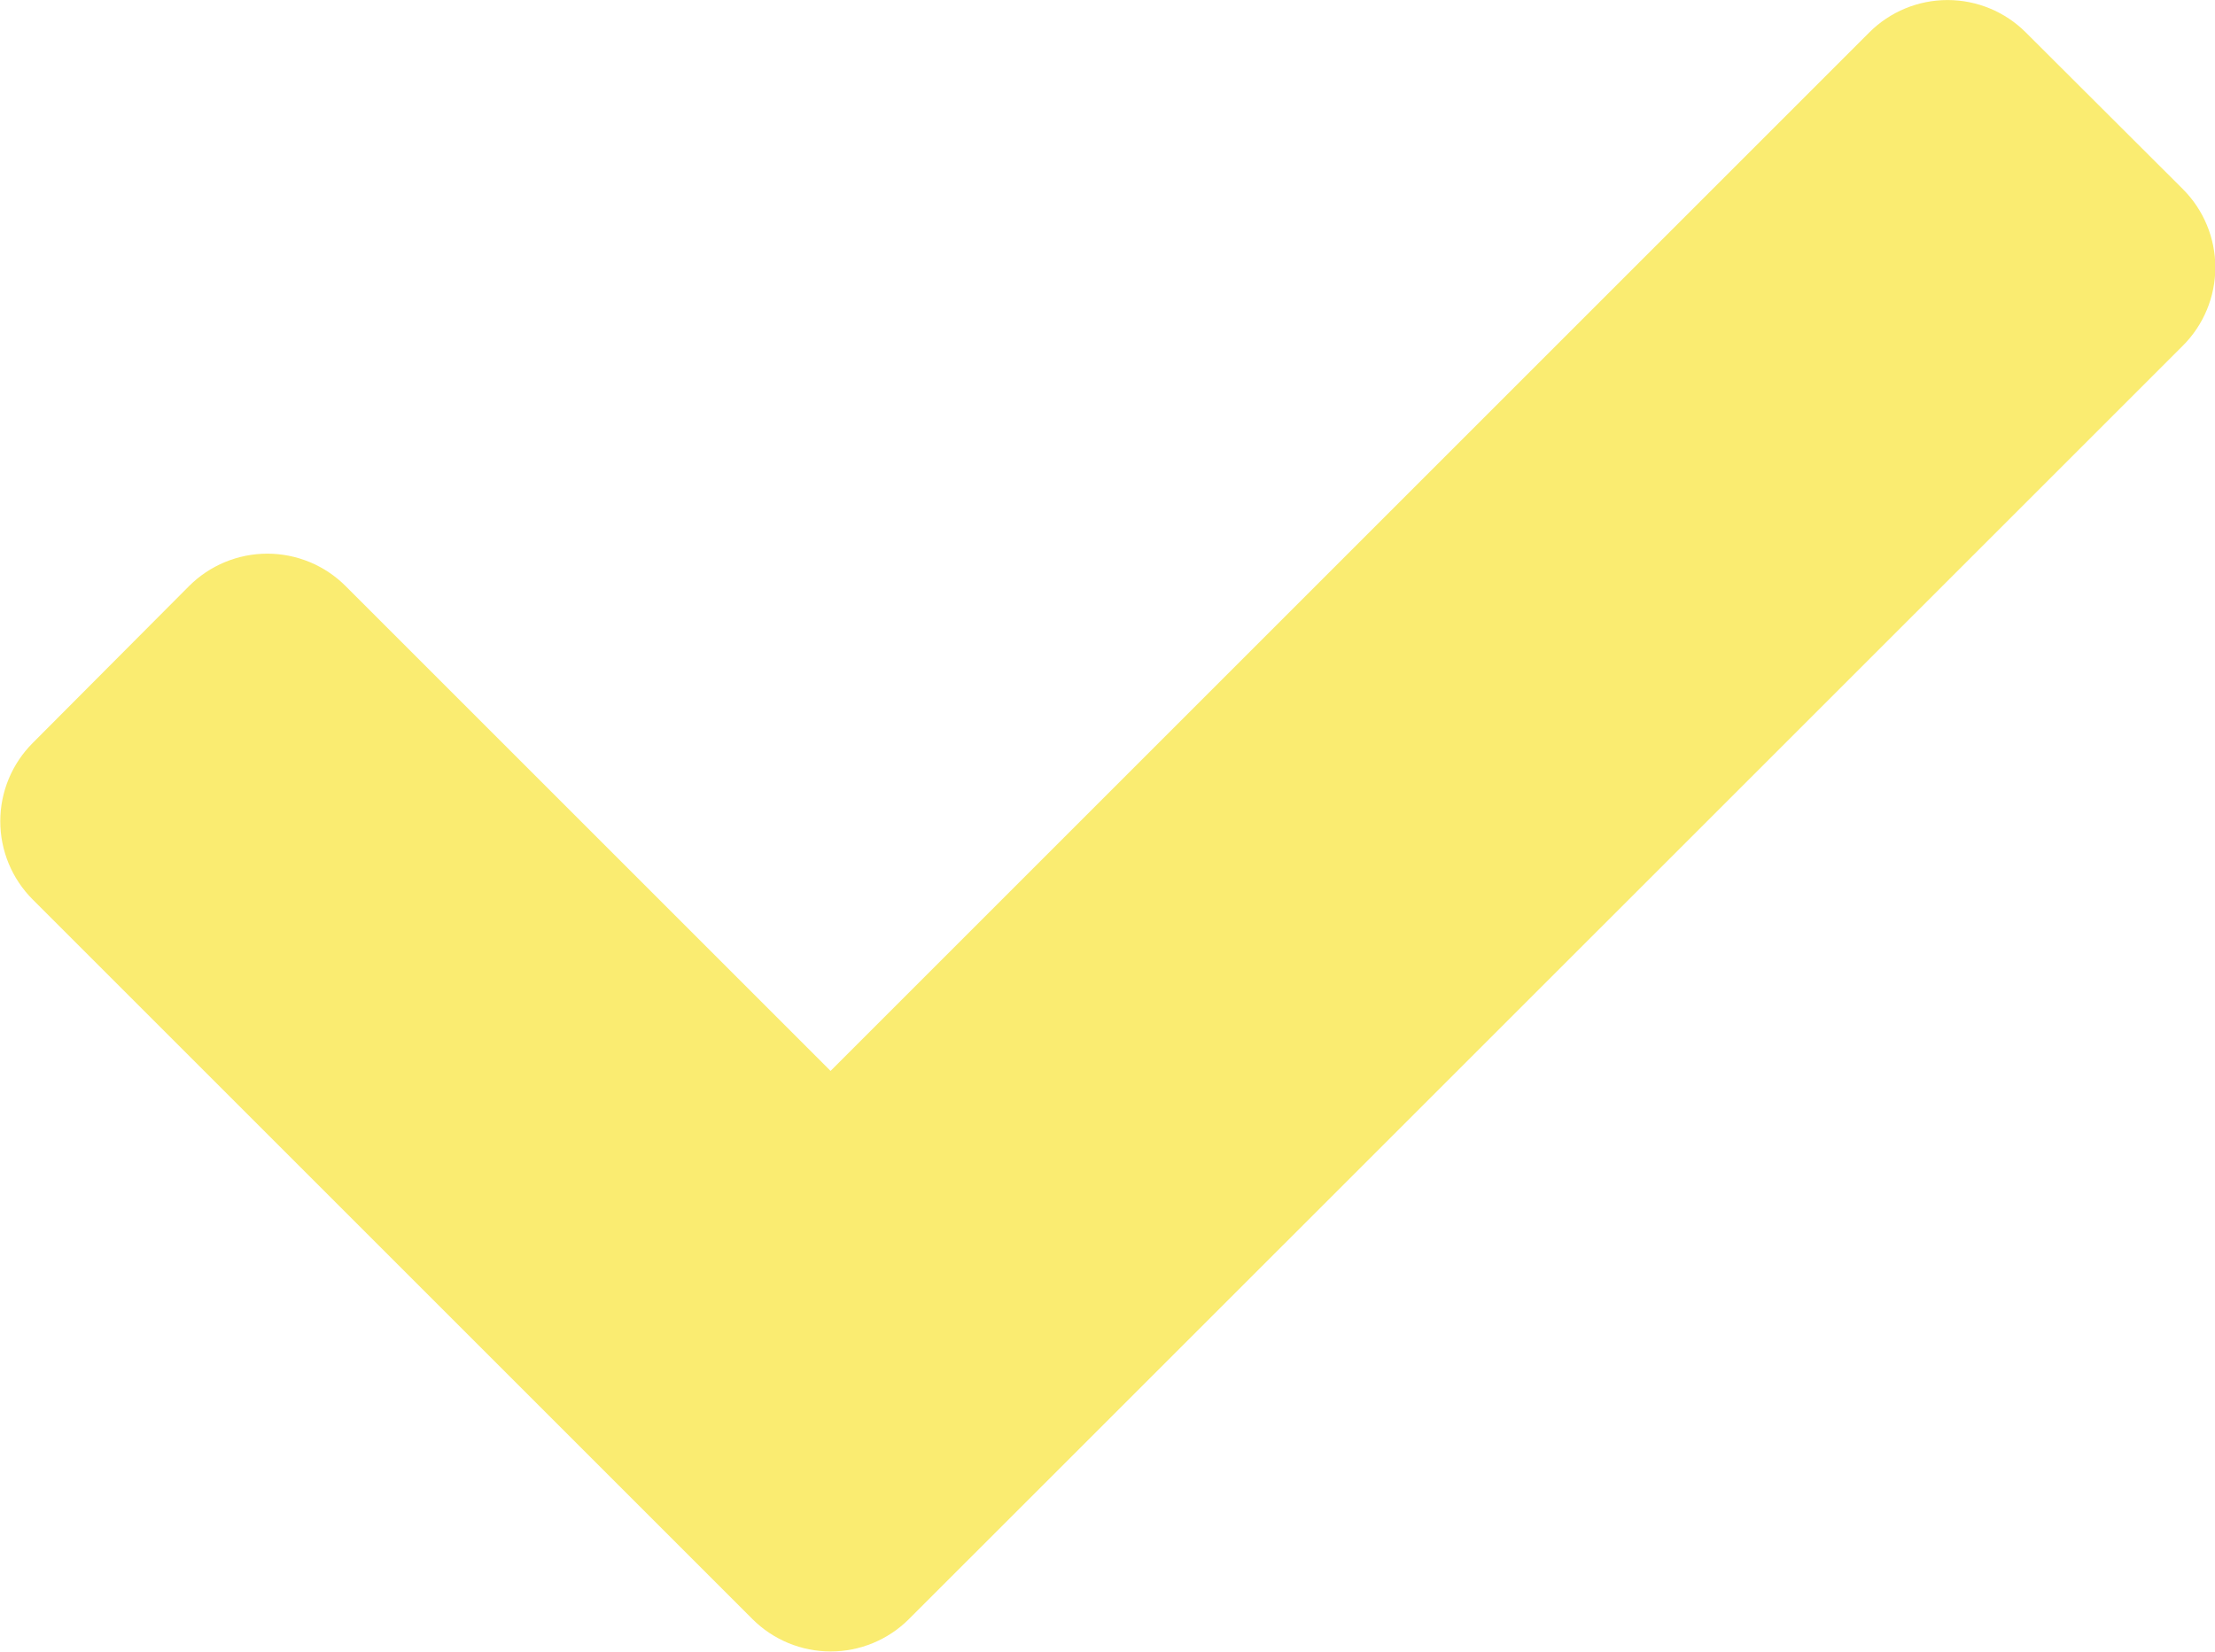
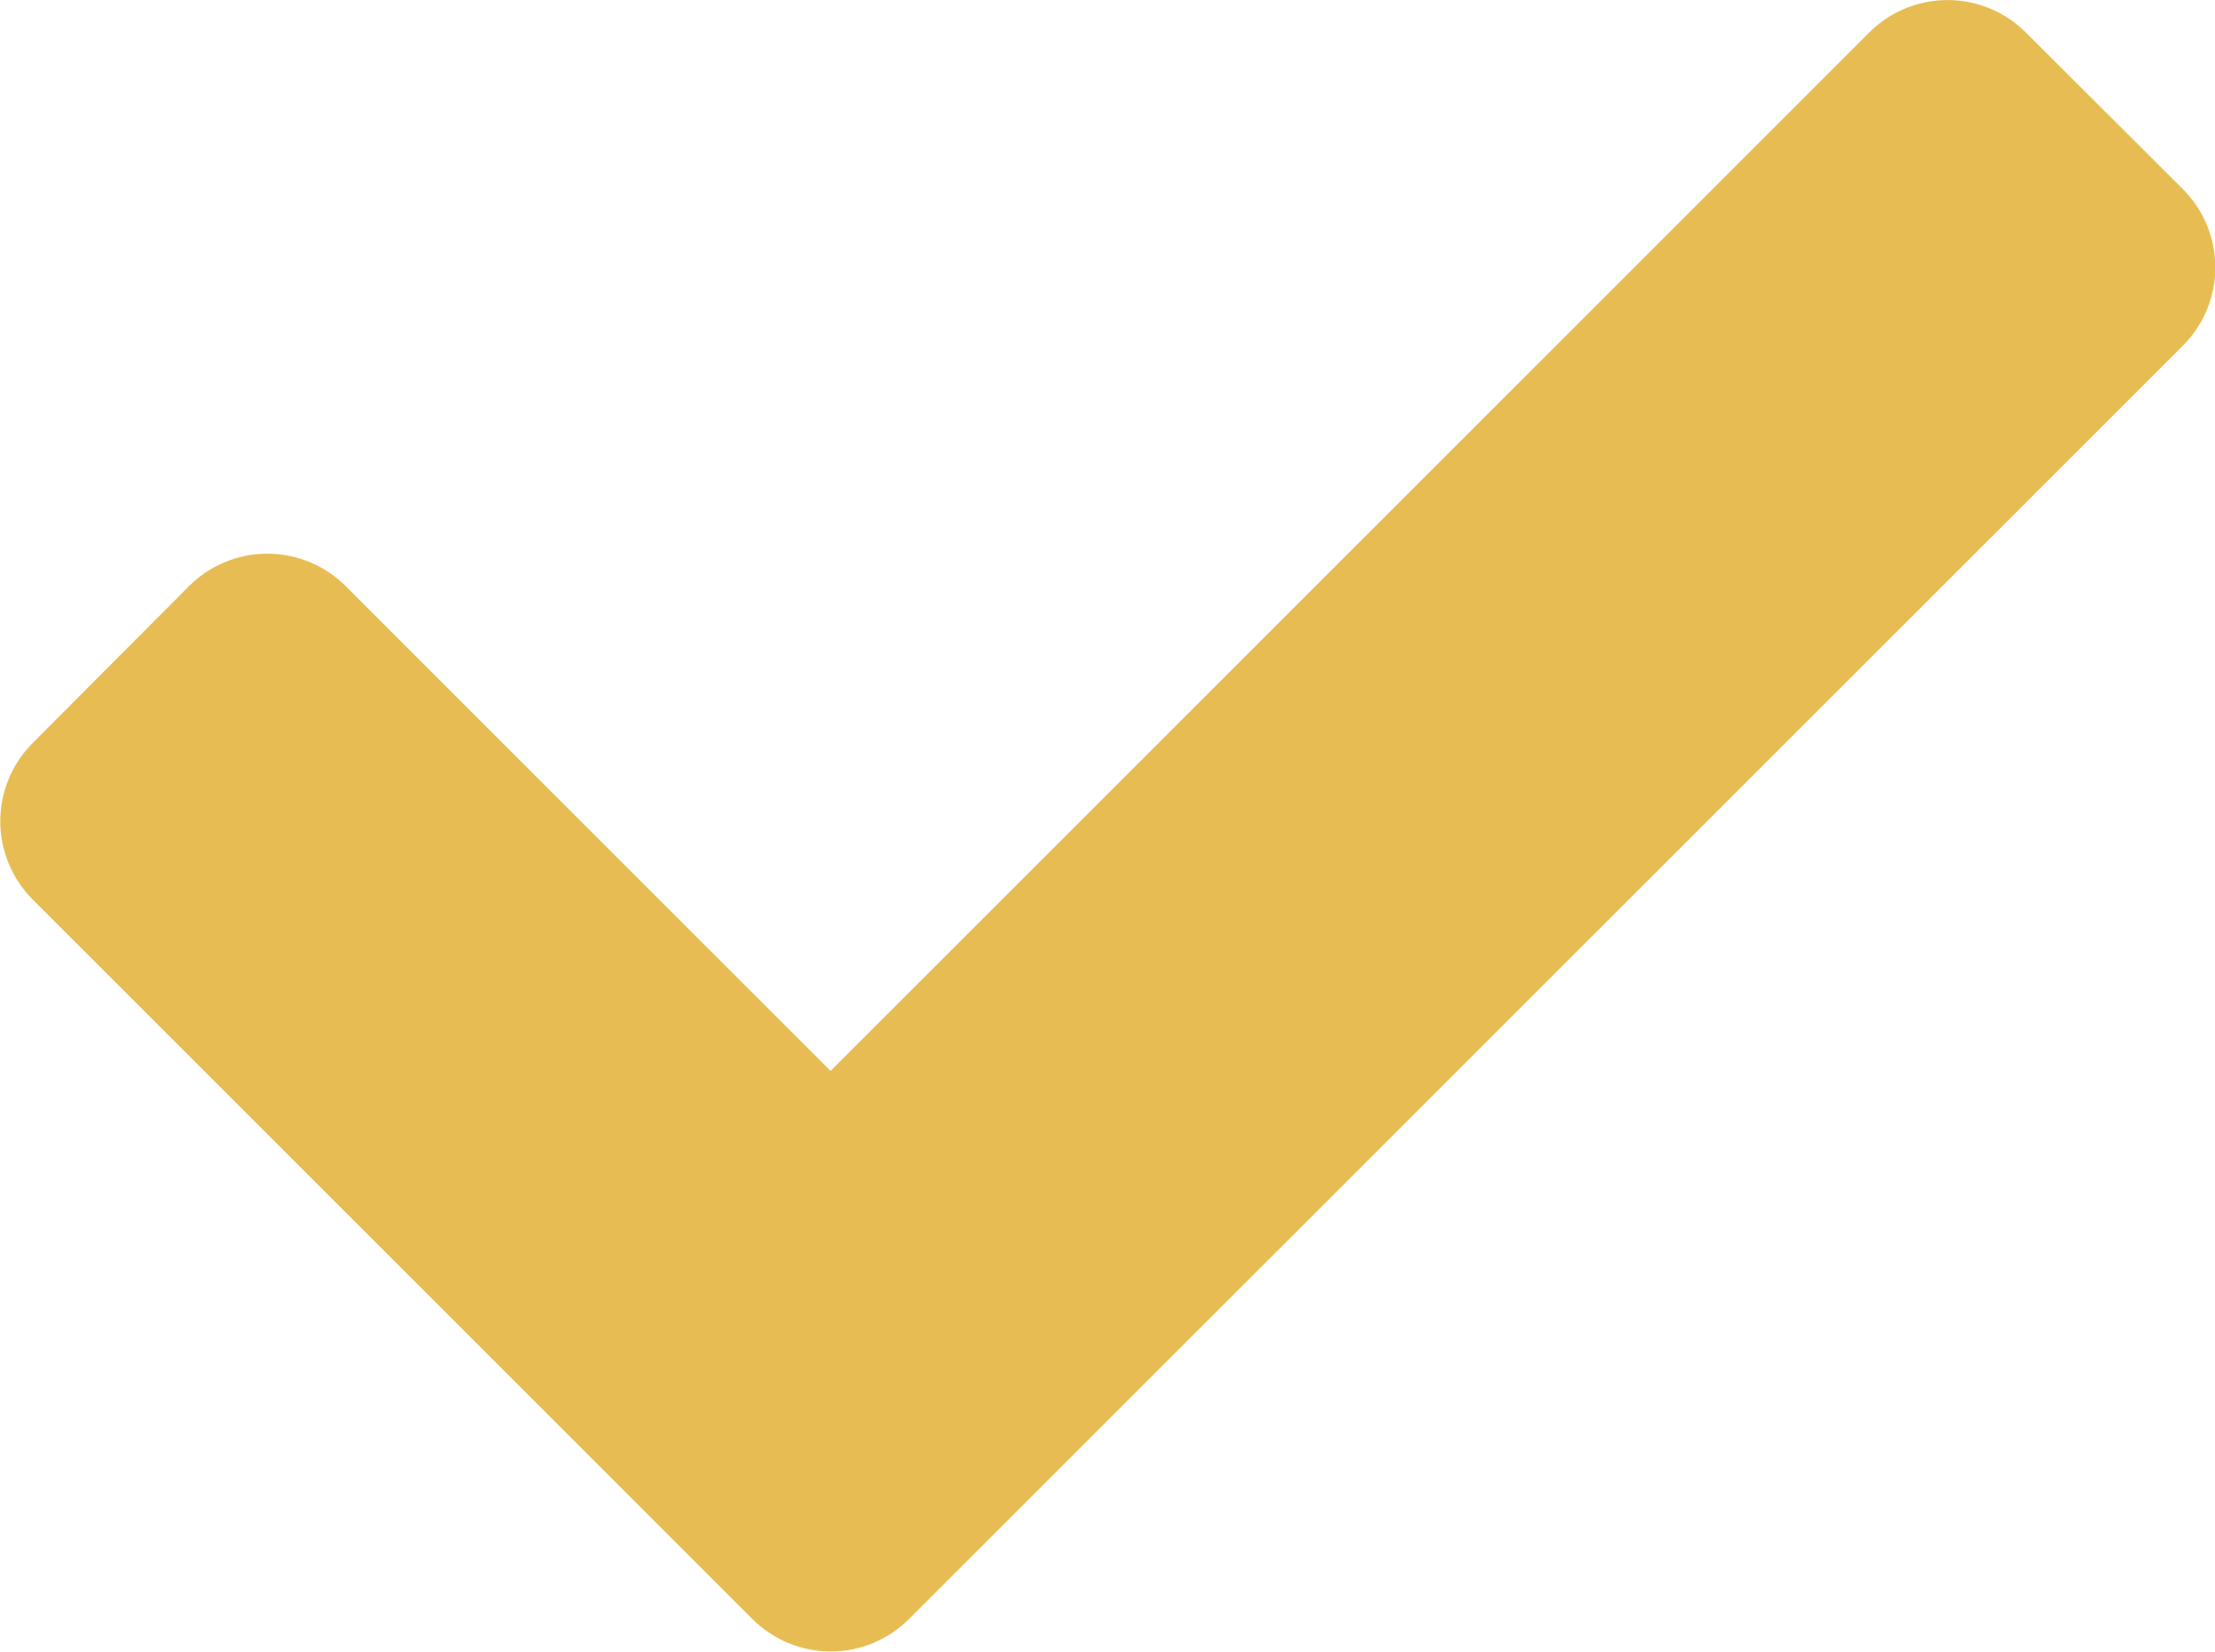
<svg xmlns="http://www.w3.org/2000/svg" width="18.468" height="13.772" viewBox="0 0 18.468 13.772">
-   <path id="check-yellow" d="M6.273,18.079l-6-6a.923.923,0,0,1,0-1.306L1.576,9.465a.923.923,0,0,1,1.306,0l4.043,4.043,8.66-8.66a.923.923,0,0,1,1.306,0L18.2,6.154a.923.923,0,0,1,0,1.306L7.579,18.079A.923.923,0,0,1,6.273,18.079Z" transform="translate(0 -4.577)" fill="#faec71" />
+   <path id="check-yellow" d="M6.273,18.079l-6-6a.923.923,0,0,1,0-1.306L1.576,9.465a.923.923,0,0,1,1.306,0l4.043,4.043,8.66-8.66a.923.923,0,0,1,1.306,0L18.2,6.154a.923.923,0,0,1,0,1.306L7.579,18.079A.923.923,0,0,1,6.273,18.079Z" transform="translate(0 -4.577)" fill="#E7BD53" />
</svg>
